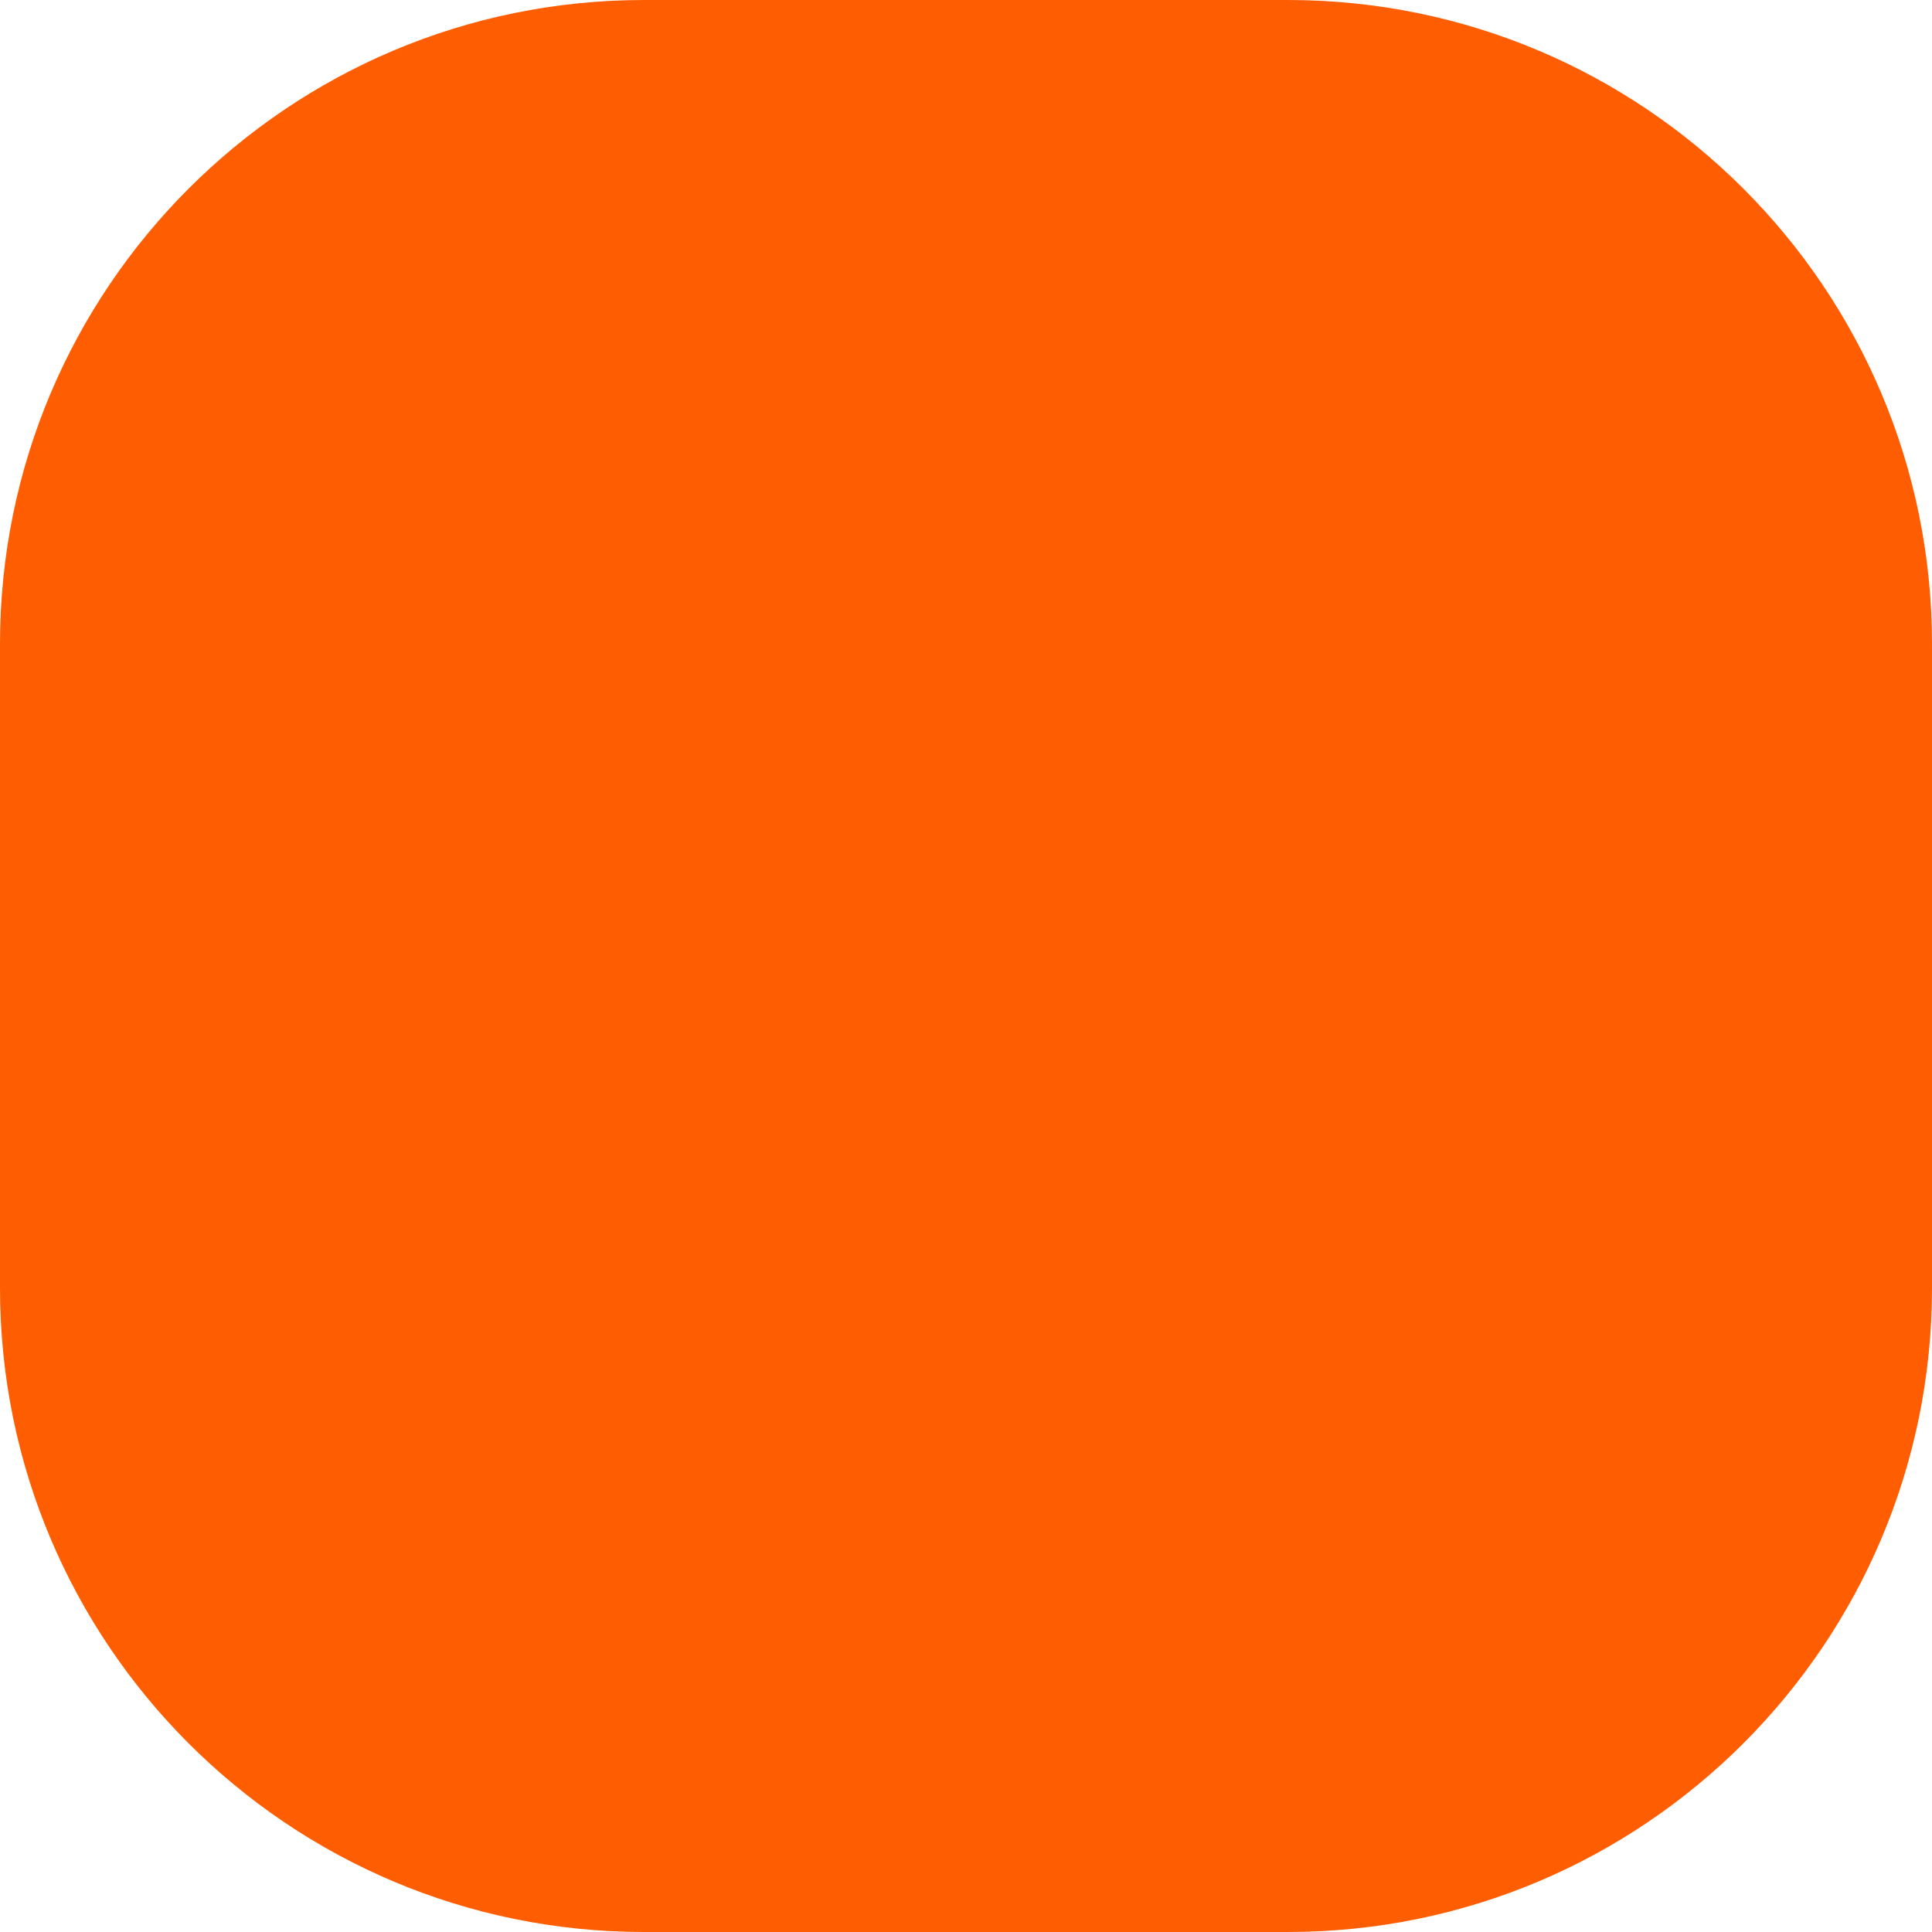
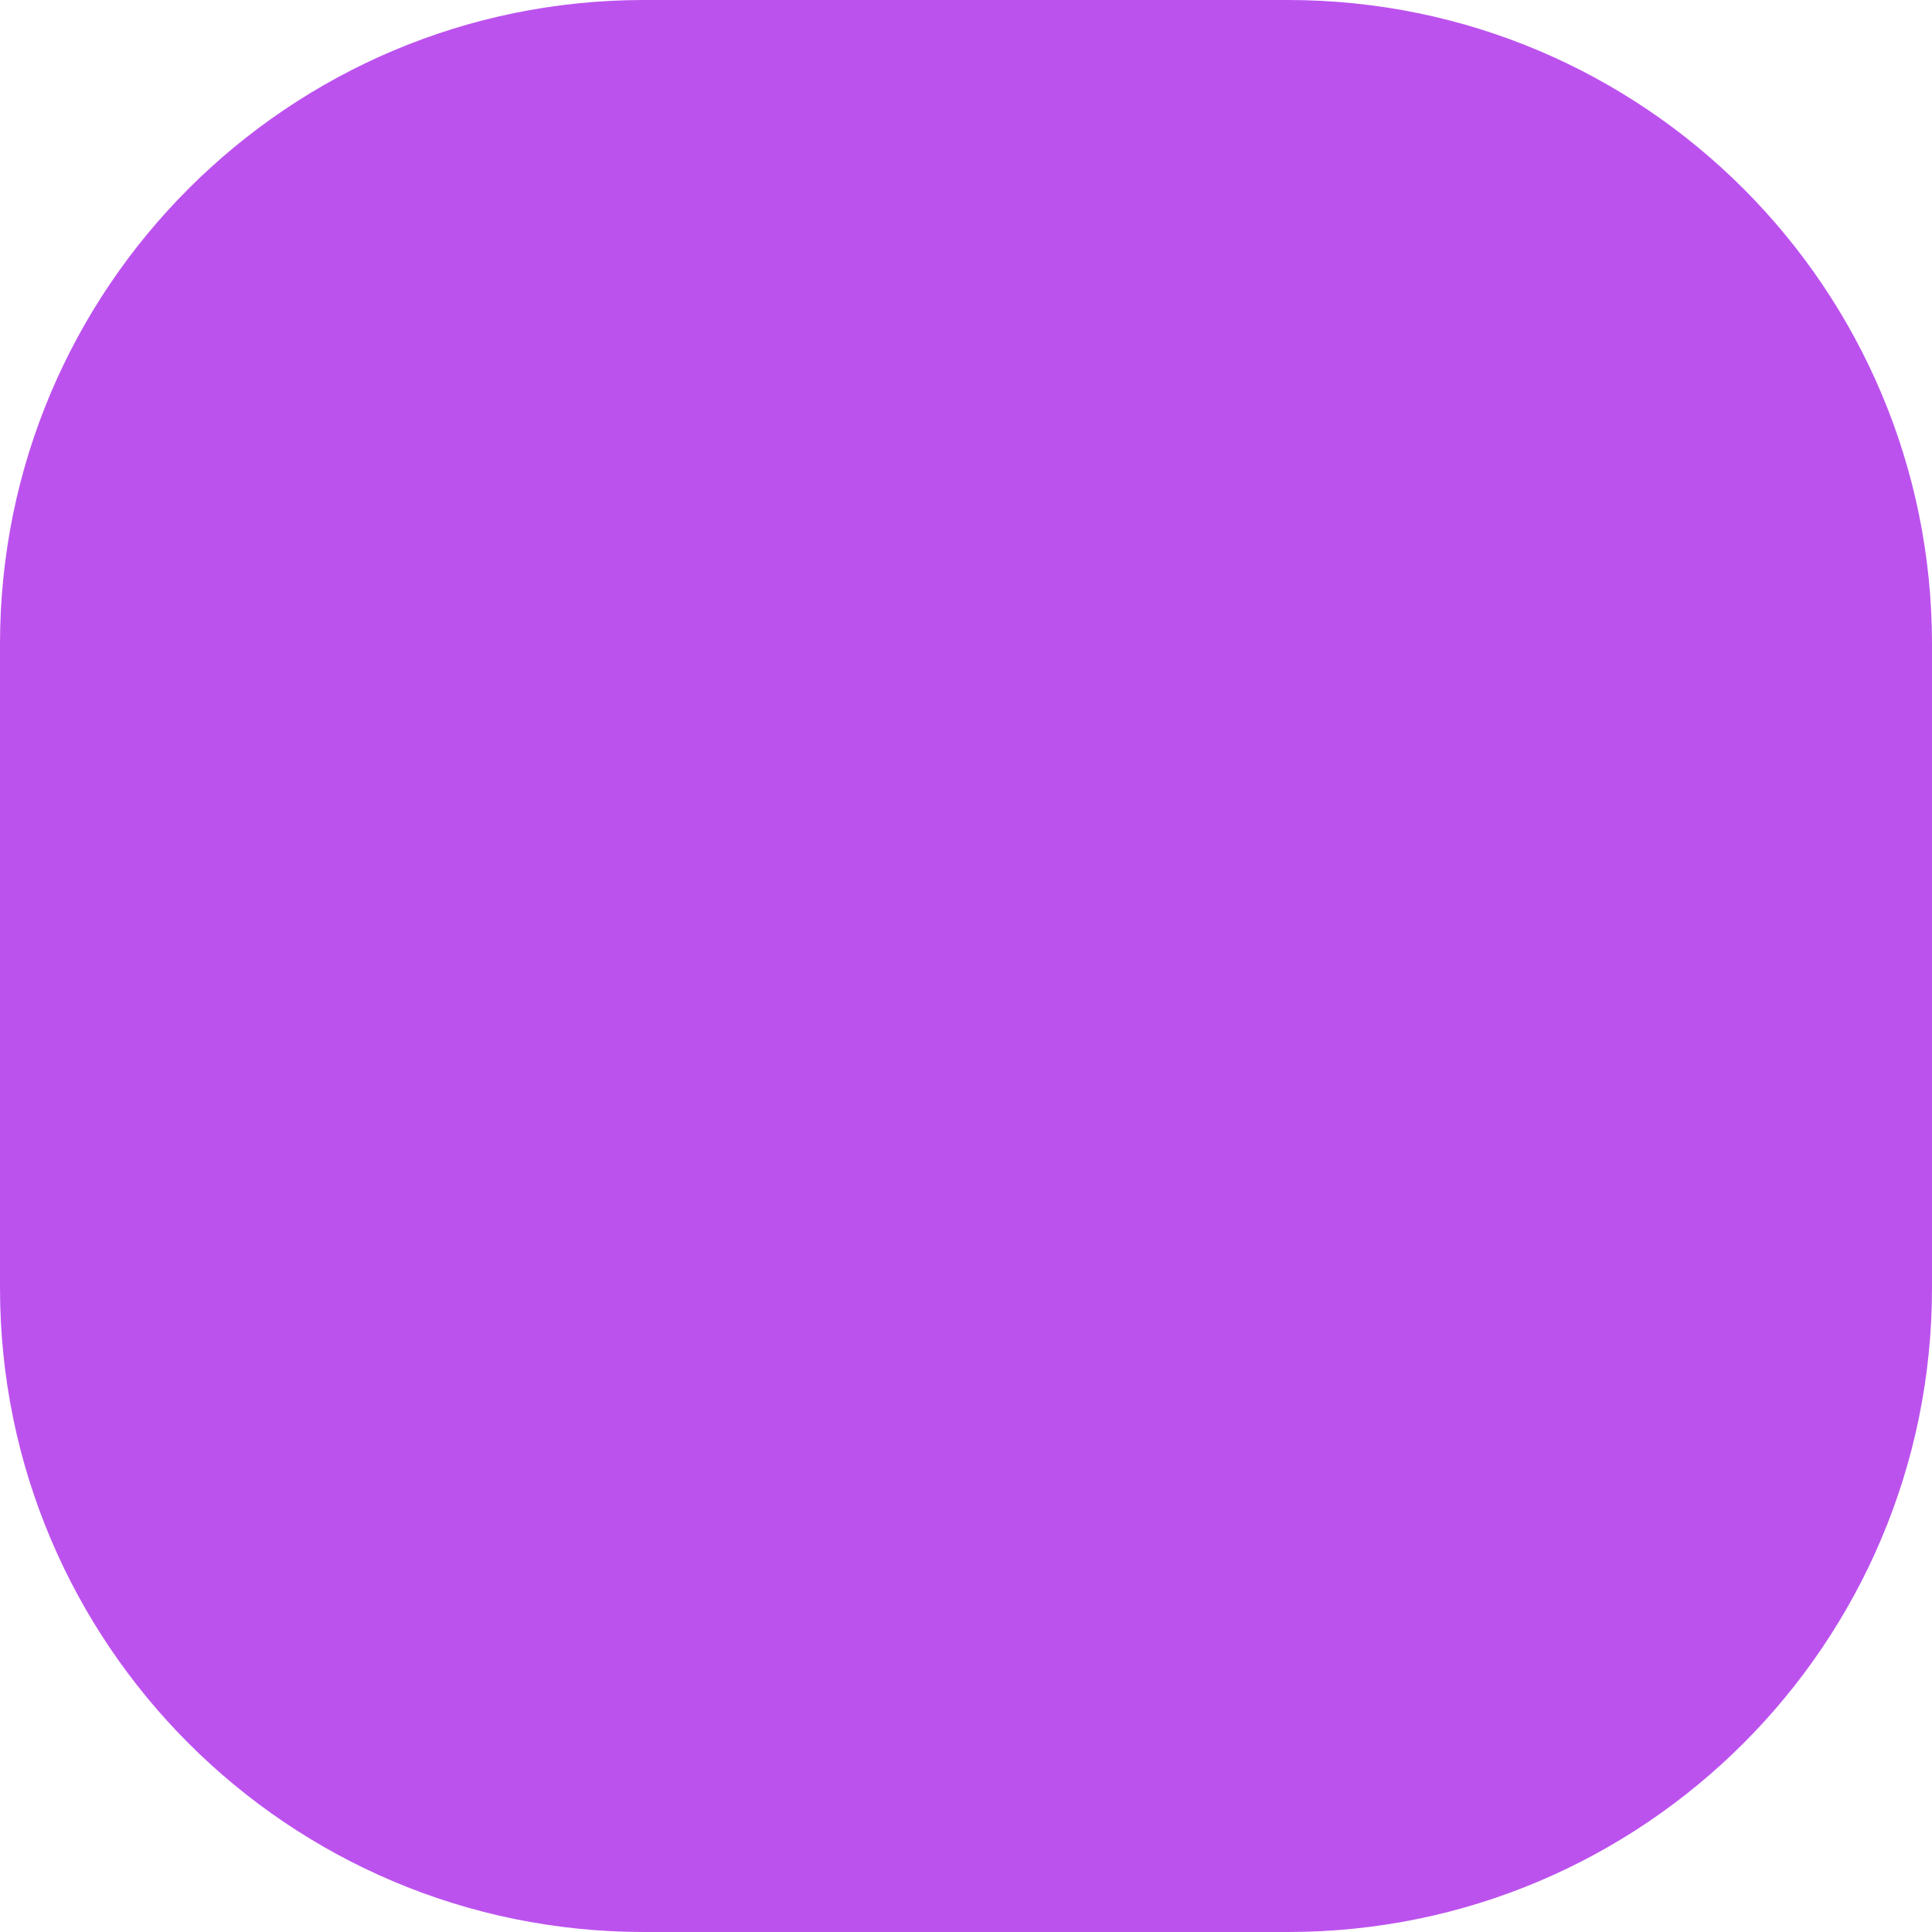
<svg xmlns="http://www.w3.org/2000/svg" viewBox="0 0 36 36" fill="none">
-   <rect x="0" y="0" width="36" height="36" rx="12" fill="#FF5D01" />
+   <rect x="0" y="0" width="36" height="36" rx="12" fill="#bc52ee" />
  <svg x="6" y="6" width="24" height="24" role="img" viewBox="0 0 24 24">
    <path d="M8.358 20.162c-1.186-1.07-1.532-3.316-1.038-4.944.856 1.026 2.043 1.352 3.272 1.535 1.897.283 3.76.177 5.522-.678.202-.098.388-.229.608-.36.166.473.209.95.151 1.437-.14 1.185-.738 2.1-1.688 2.794-.38.277-.782.525-1.175.787-1.205.804-1.531 1.747-1.078 3.119l.044.148a3.158 3.158 0 0 1-1.407-1.188 3.31 3.31 0 0 1-.544-1.815c-.004-.32-.004-.642-.048-.958-.106-.769-.472-1.113-1.161-1.133-.707-.02-1.267.411-1.415 1.09-.012.053-.028.104-.045.165h.002zm-5.961-4.445s3.24-1.575 6.49-1.575l2.451-7.565c.092-.366.36-.614.662-.614.302 0 .57.248.662.614l2.45 7.565c3.85 0 6.491 1.575 6.491 1.575L16.088.727C15.93.285 15.663 0 15.303 0H8.697c-.36 0-.615.285-.784.727l-5.516 14.99z" />
  </svg>
</svg>
